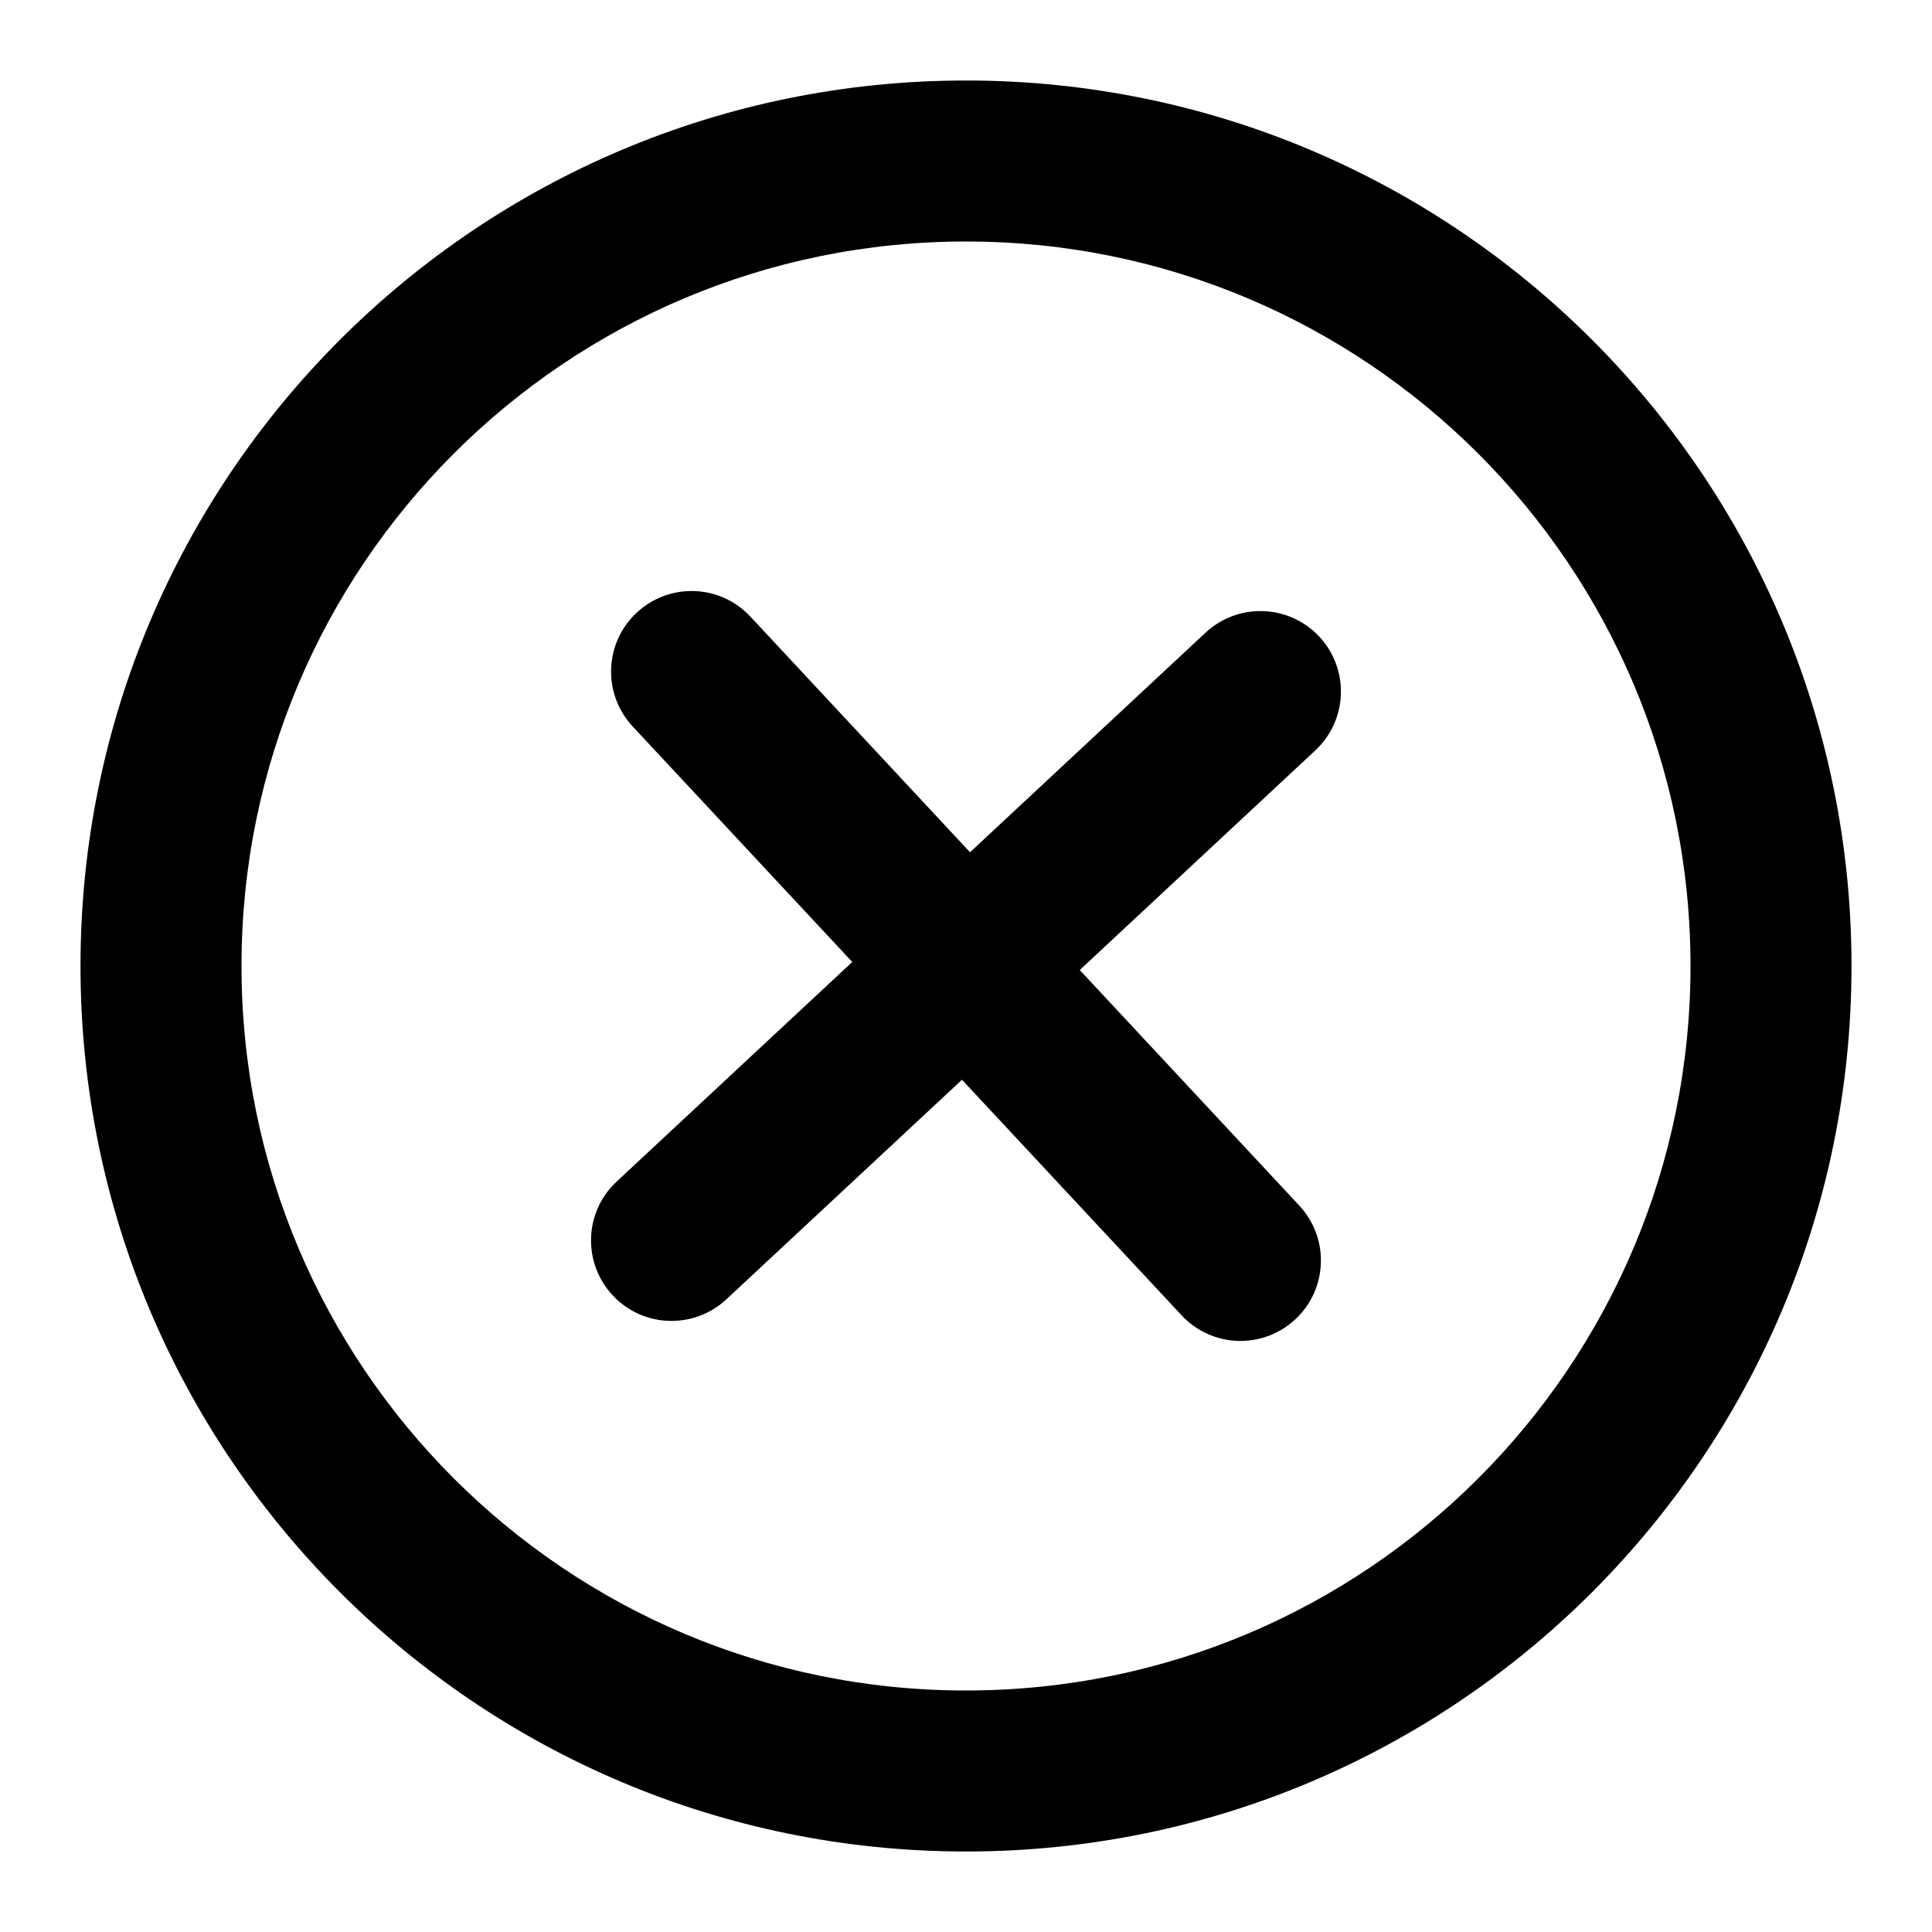
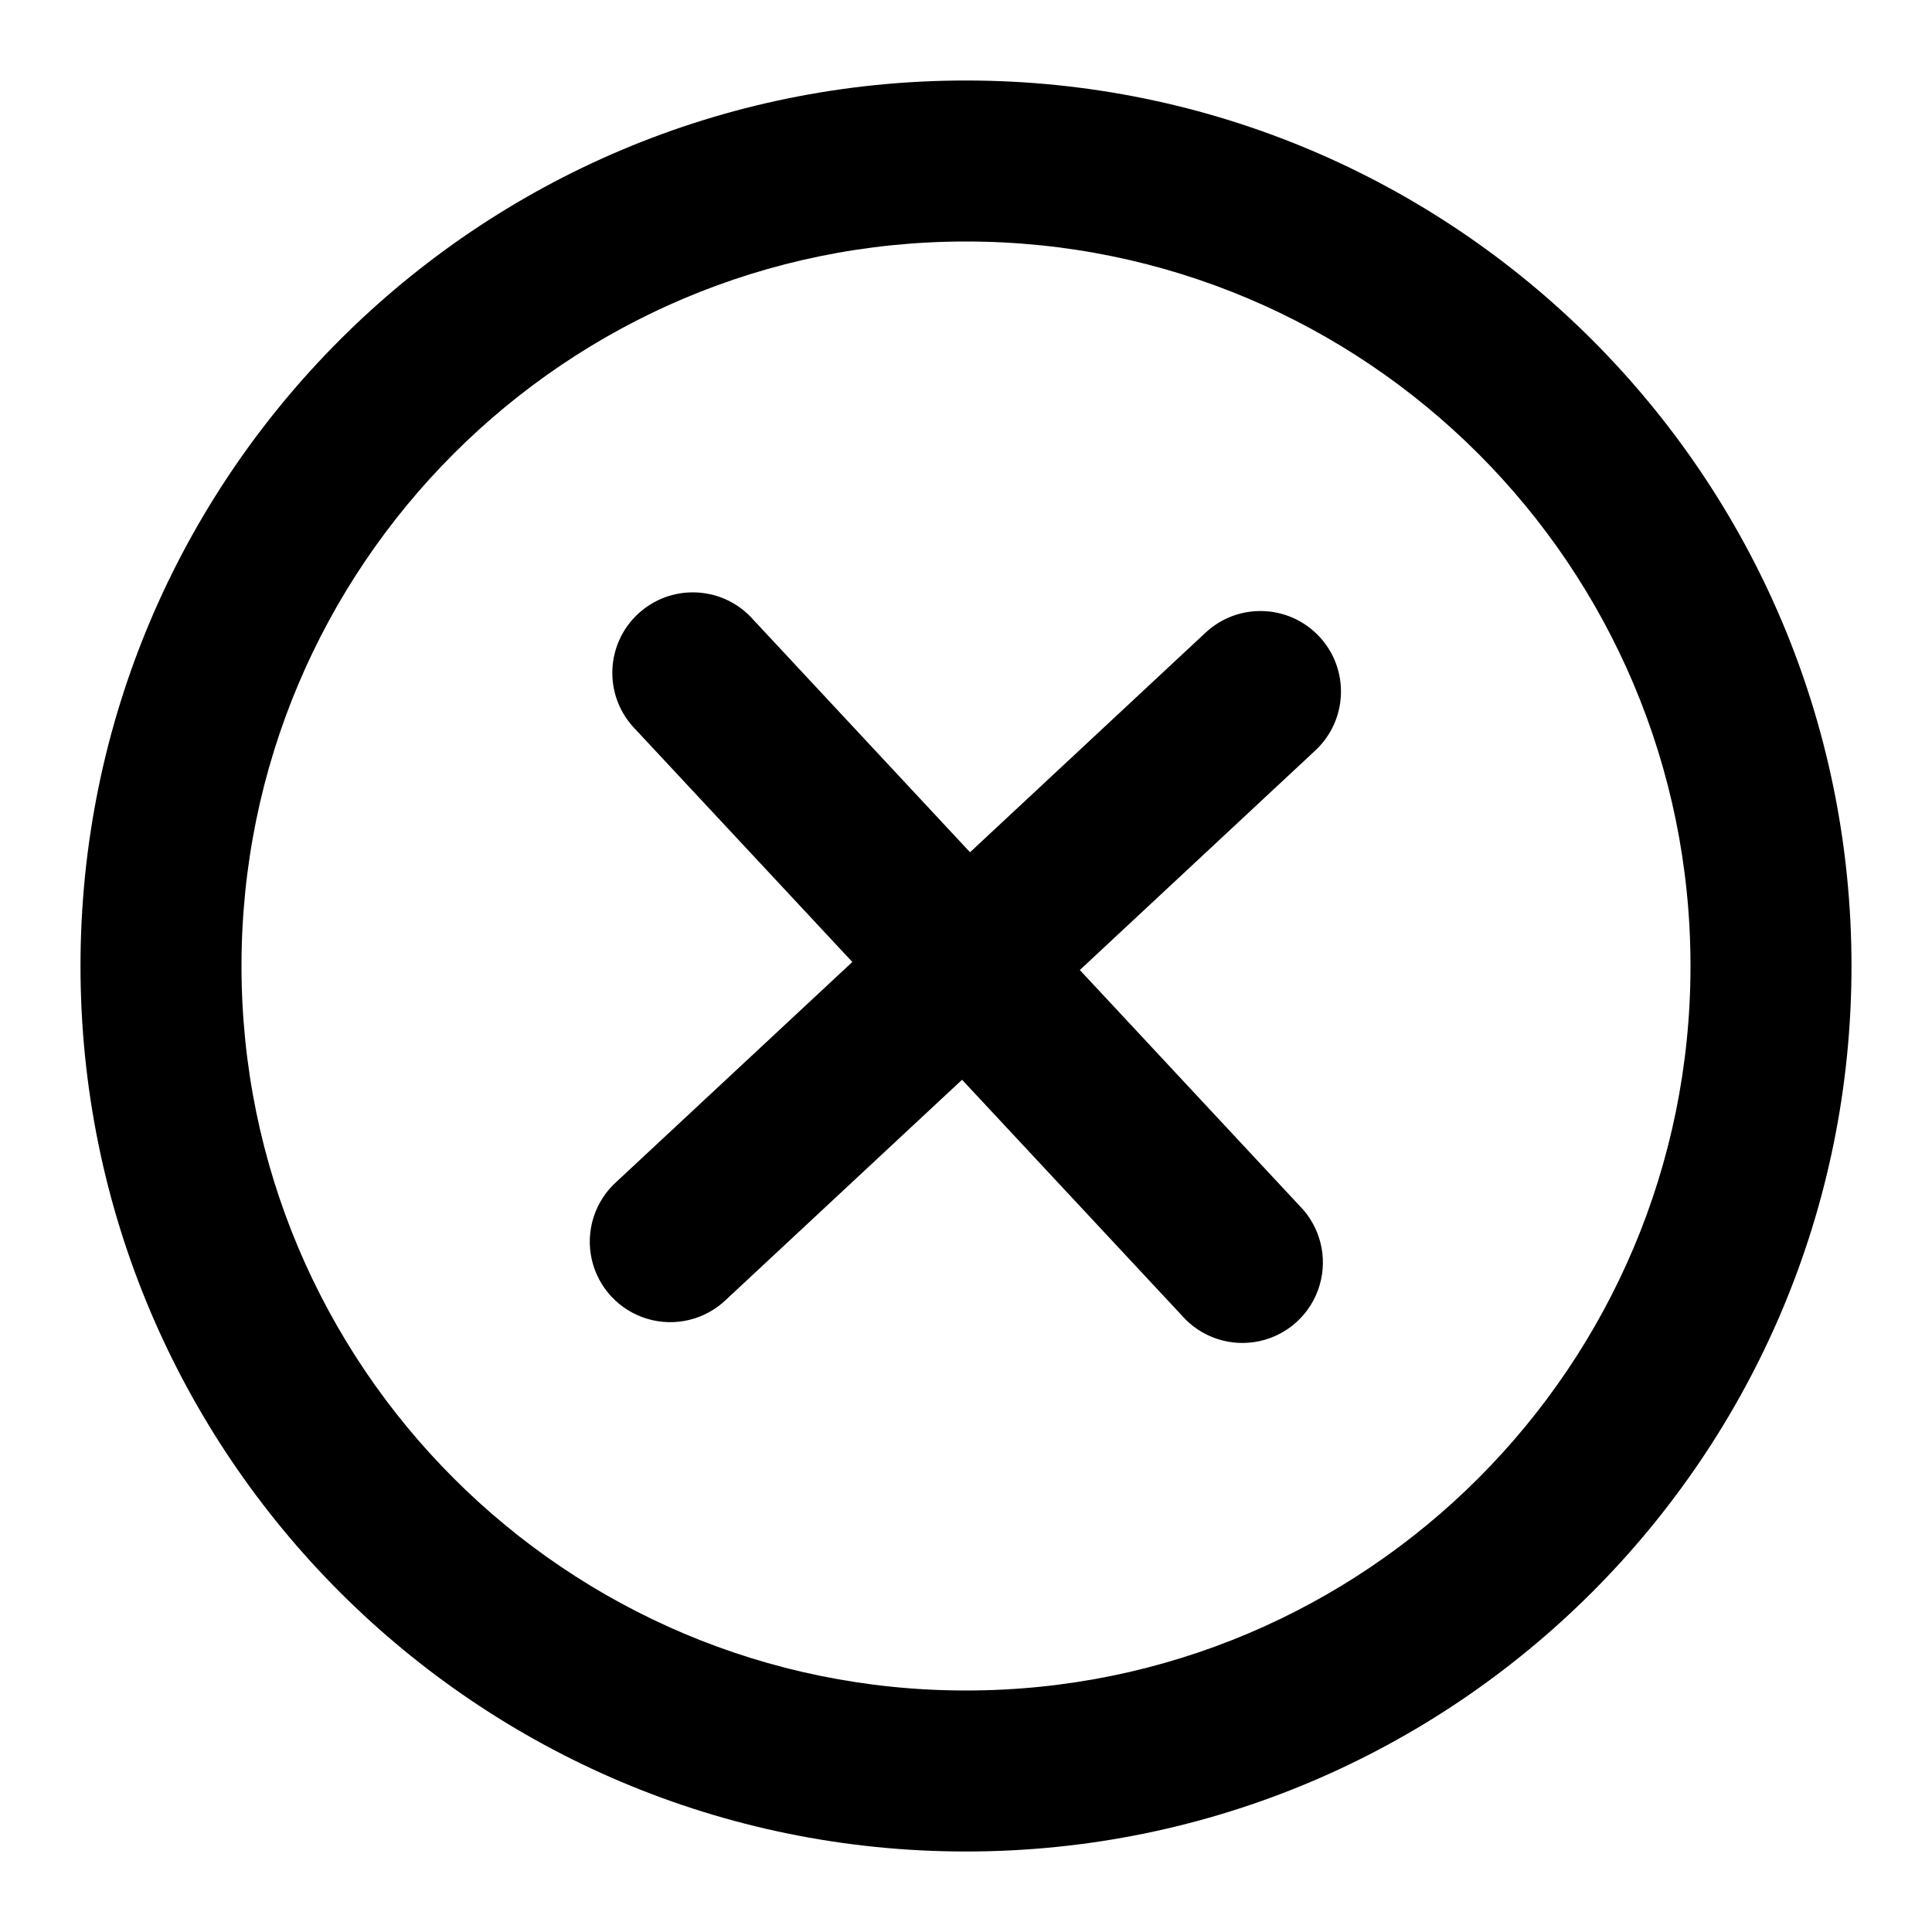
- <svg xmlns="http://www.w3.org/2000/svg" width="24" height="24" viewBox="0 0 24 24" fill="none">
-   <path d="M16.339 9.322C16.743 8.946 16.766 8.313 16.389 7.909C16.013 7.505 15.38 7.483 14.976 7.859L12.05 10.587L9.322 7.66C8.946 7.256 8.313 7.234 7.909 7.611C7.505 7.987 7.483 8.62 7.859 9.024L10.587 11.95L7.66 14.678C7.256 15.054 7.234 15.687 7.611 16.091C7.987 16.495 8.62 16.517 9.024 16.14L11.95 13.413L14.678 16.339C15.054 16.743 15.687 16.766 16.091 16.389C16.495 16.013 16.517 15.38 16.14 14.976L13.413 12.05L16.339 9.322Z" fill="currentColor" />
-   <path fill-rule="evenodd" clip-rule="evenodd" d="M1 12C1 5.925 5.925 1 12 1C18.075 1 23 5.925 23 12C23 18.075 18.075 23 12 23C5.925 23 1 18.075 1 12ZM12 21C7.029 21 3 16.971 3 12C3 7.029 7.029 3 12 3C16.971 3 21 7.029 21 12C21 16.971 16.971 21 12 21Z" fill="currentColor" />
+ <svg xmlns="http://www.w3.org/2000/svg" width="24" height="24" fill="none">
+   <path d="M16.34 9.322a1 1 0 10-1.364-1.463l-2.926 2.728L9.322 7.66A1 1 0 007.86 9.024l2.728 2.926-2.927 2.728a1 1 0 101.364 1.462l2.926-2.727 2.728 2.926a1 1 0 101.462-1.363l-2.727-2.926 2.926-2.728z" fill="currentColor" />
+   <path fill-rule="evenodd" clip-rule="evenodd" d="M1 12C1 5.925 5.925 1 12 1s11 4.925 11 11-4.925 11-11 11S1 18.075 1 12zm11 9a9 9 0 110-18 9 9 0 010 18z" fill="currentColor" />
</svg>
